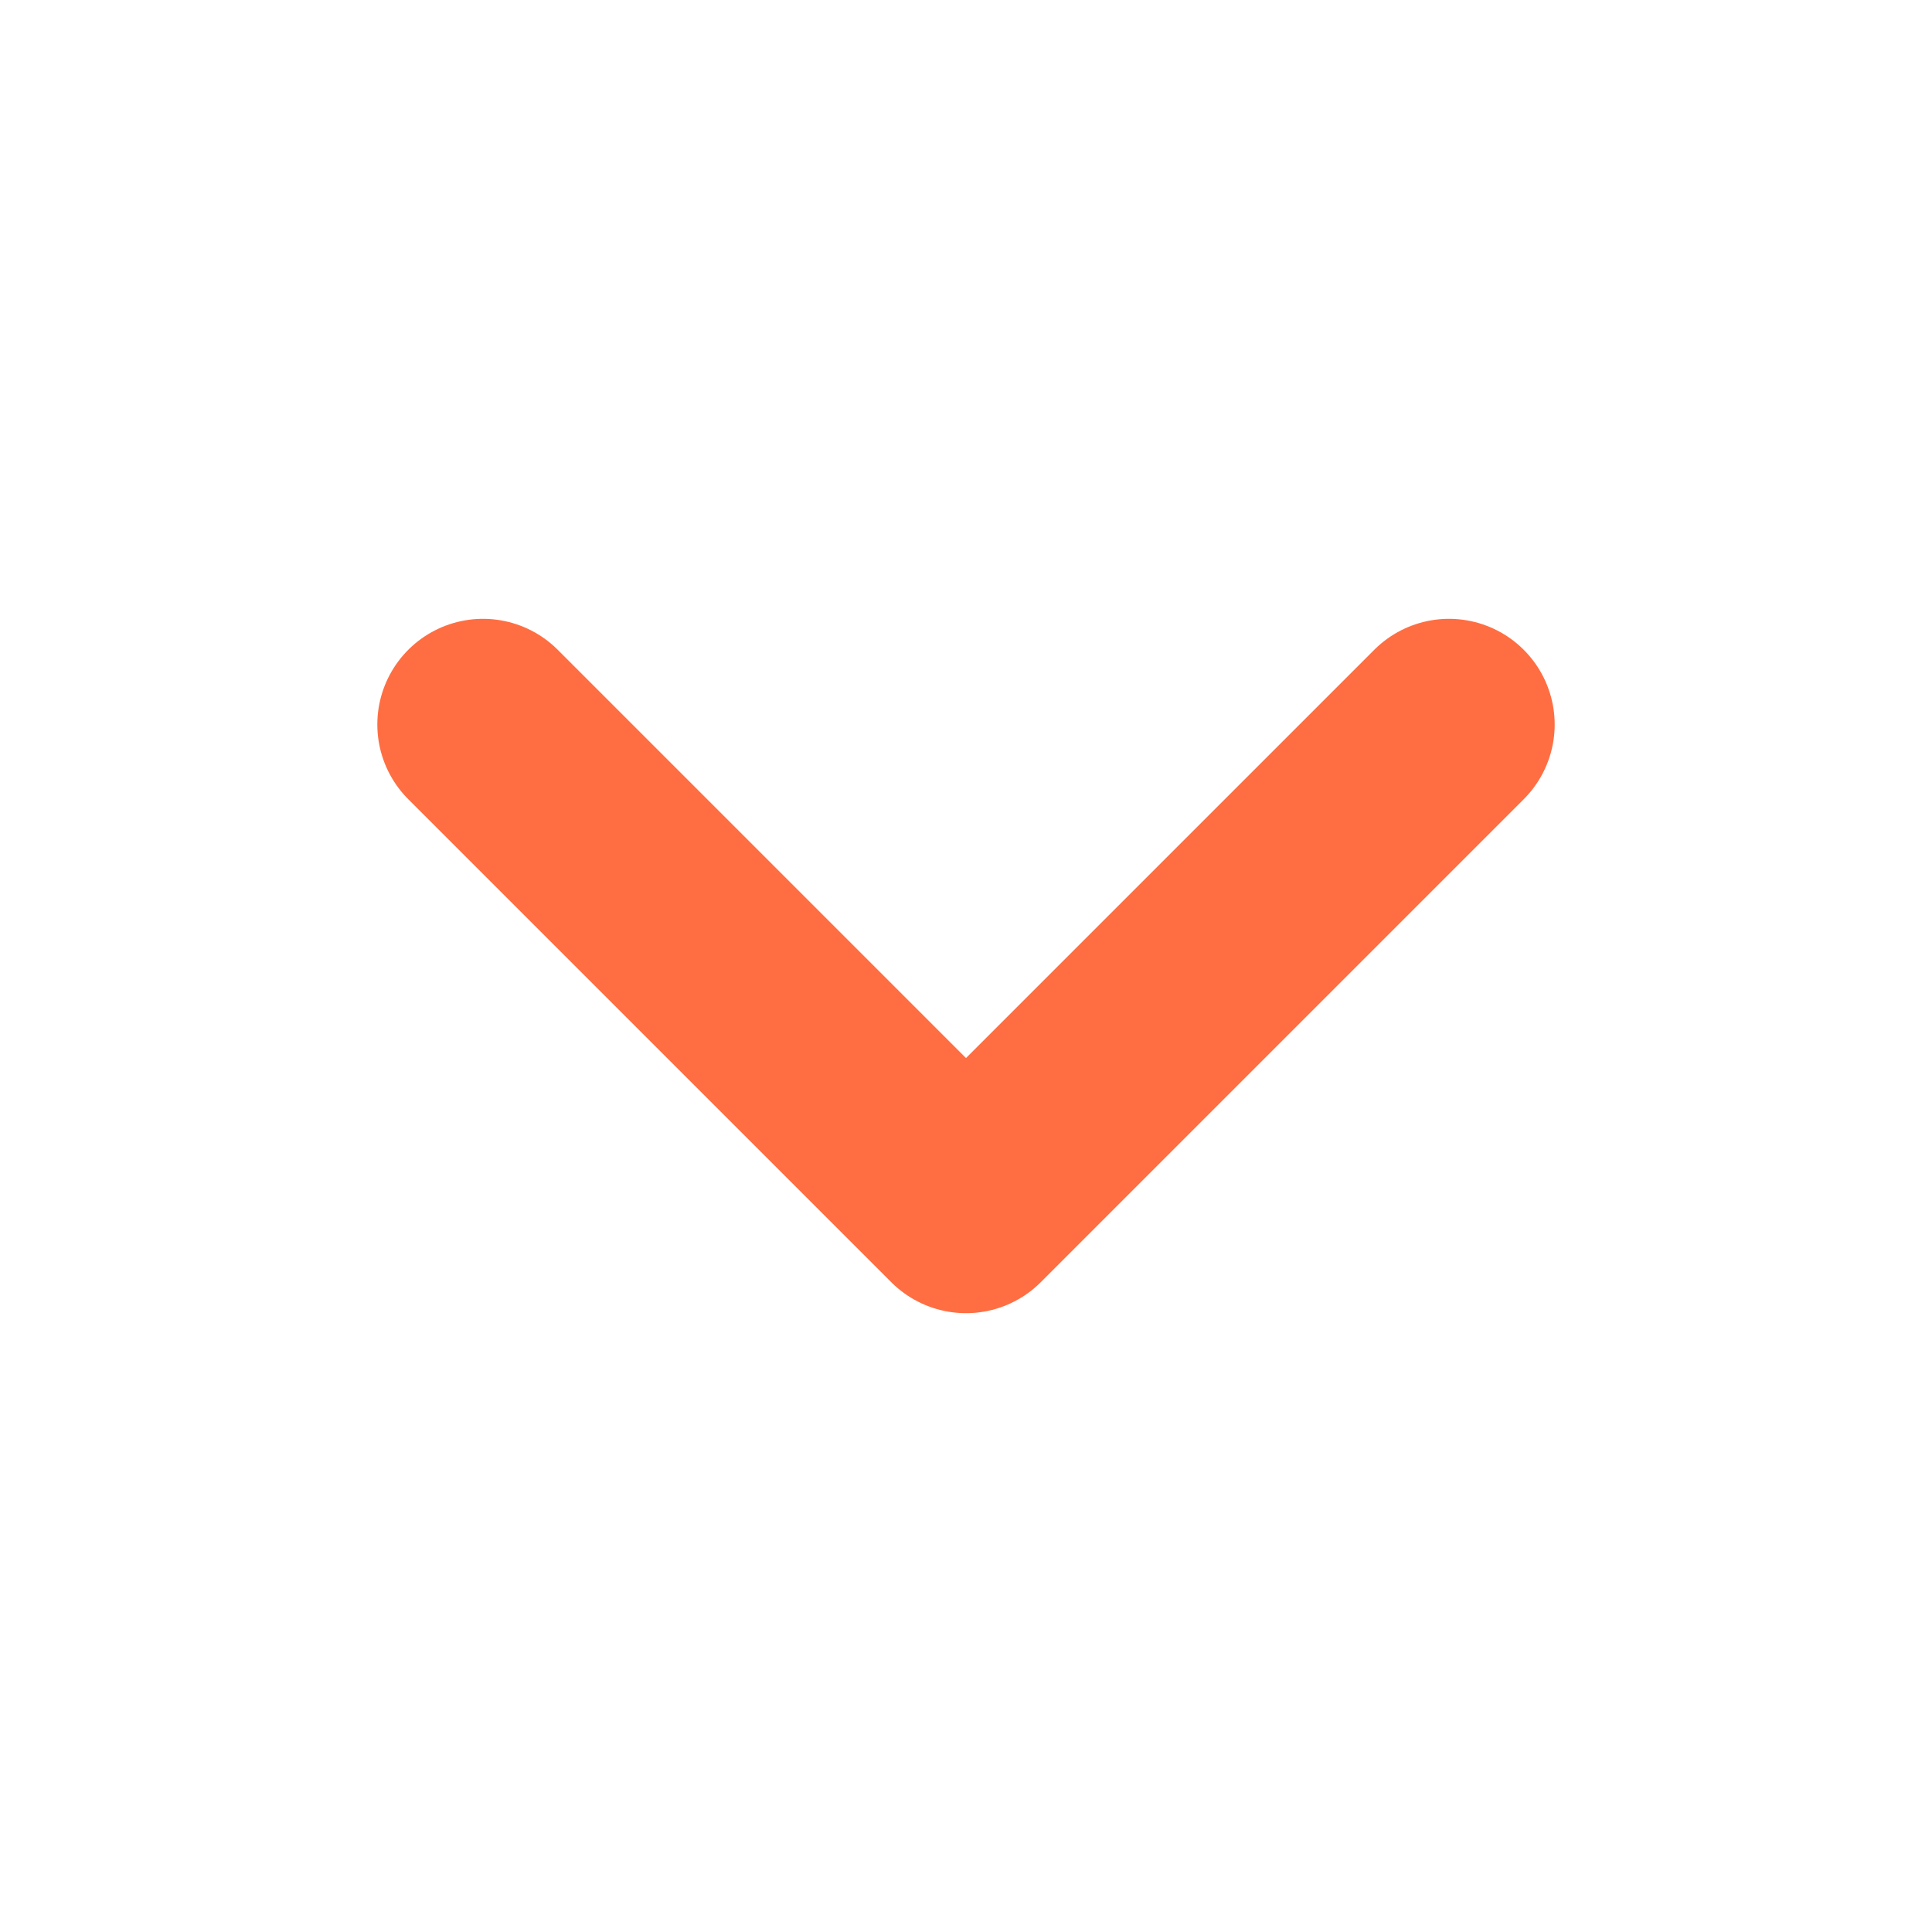
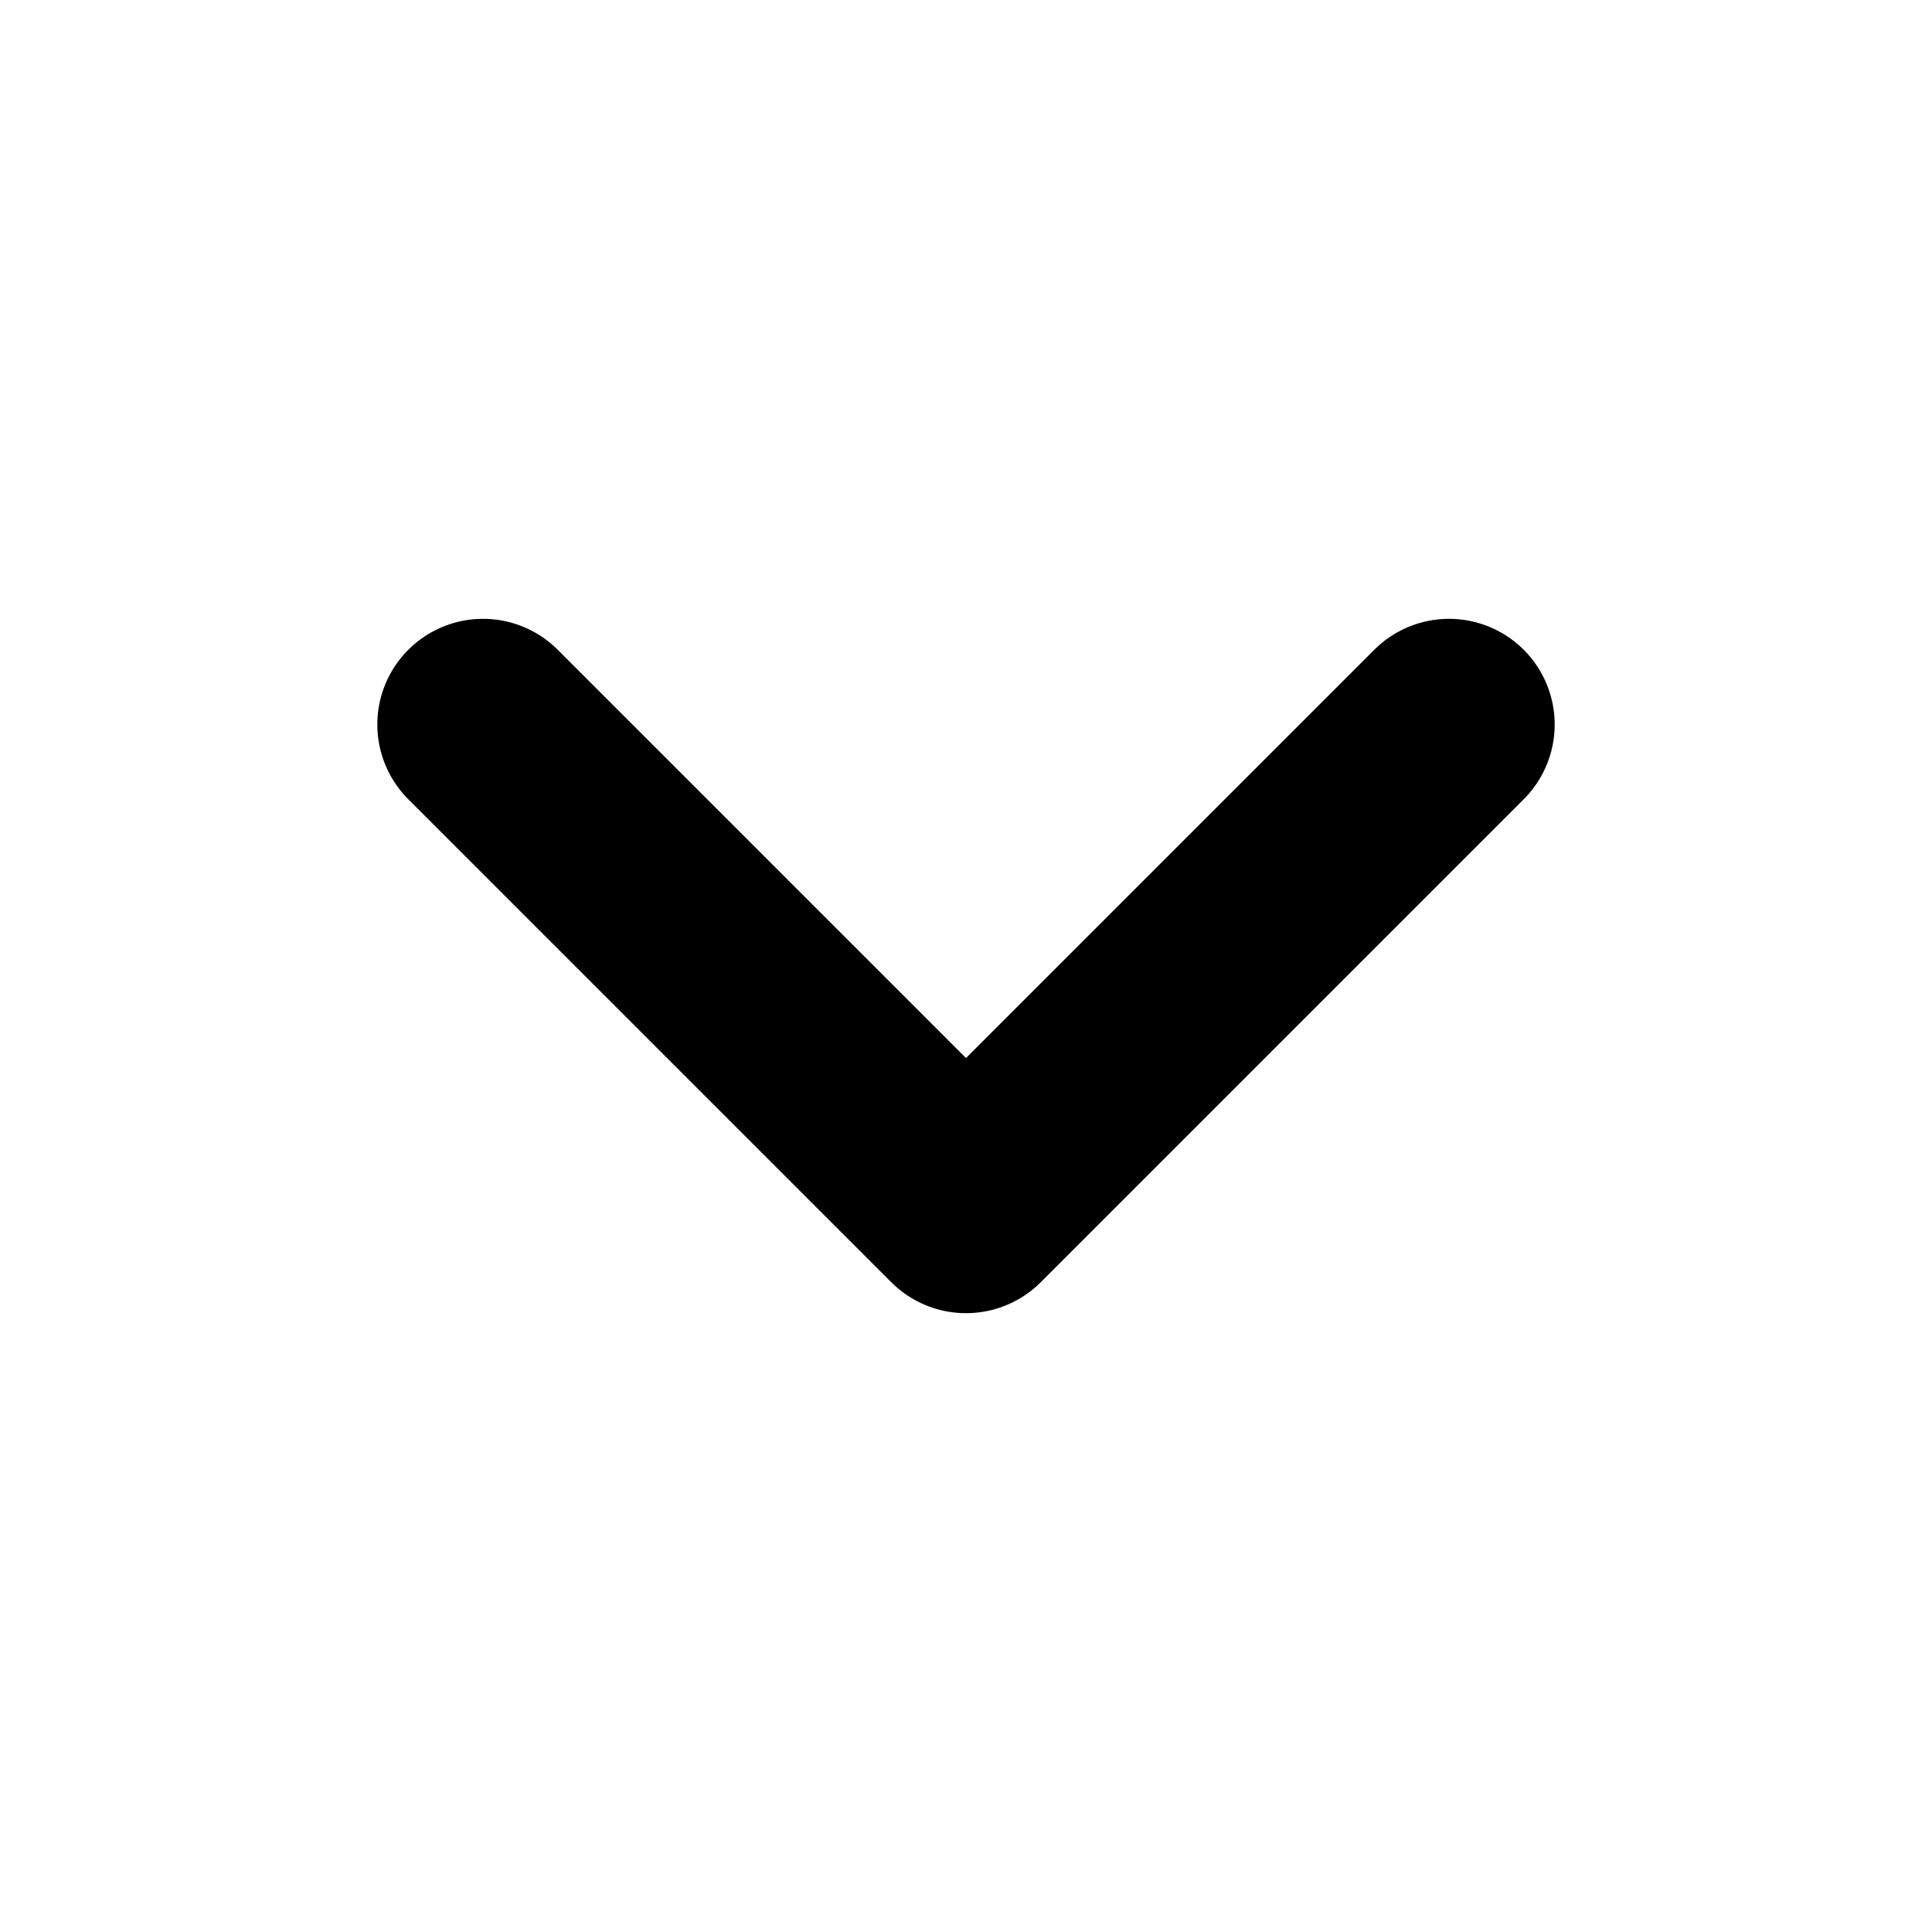
<svg xmlns="http://www.w3.org/2000/svg" preserveAspectRatio="none" overflow="visible" style="display: block;" width="20" height="20" viewBox="0 0 20 20" fill="none">
  <g id="glyph">
-     <path id="Vector" d="M5 7.5L10 12.5L15 7.5" stroke="#FF6E42" stroke-width="2.188" stroke-linecap="round" stroke-linejoin="round" />
+     <path id="Vector" d="M5 7.5L10 12.5L15 7.5" stroke="currentColor" stroke-width="2.188" stroke-linecap="round" stroke-linejoin="round" />
  </g>
</svg>
